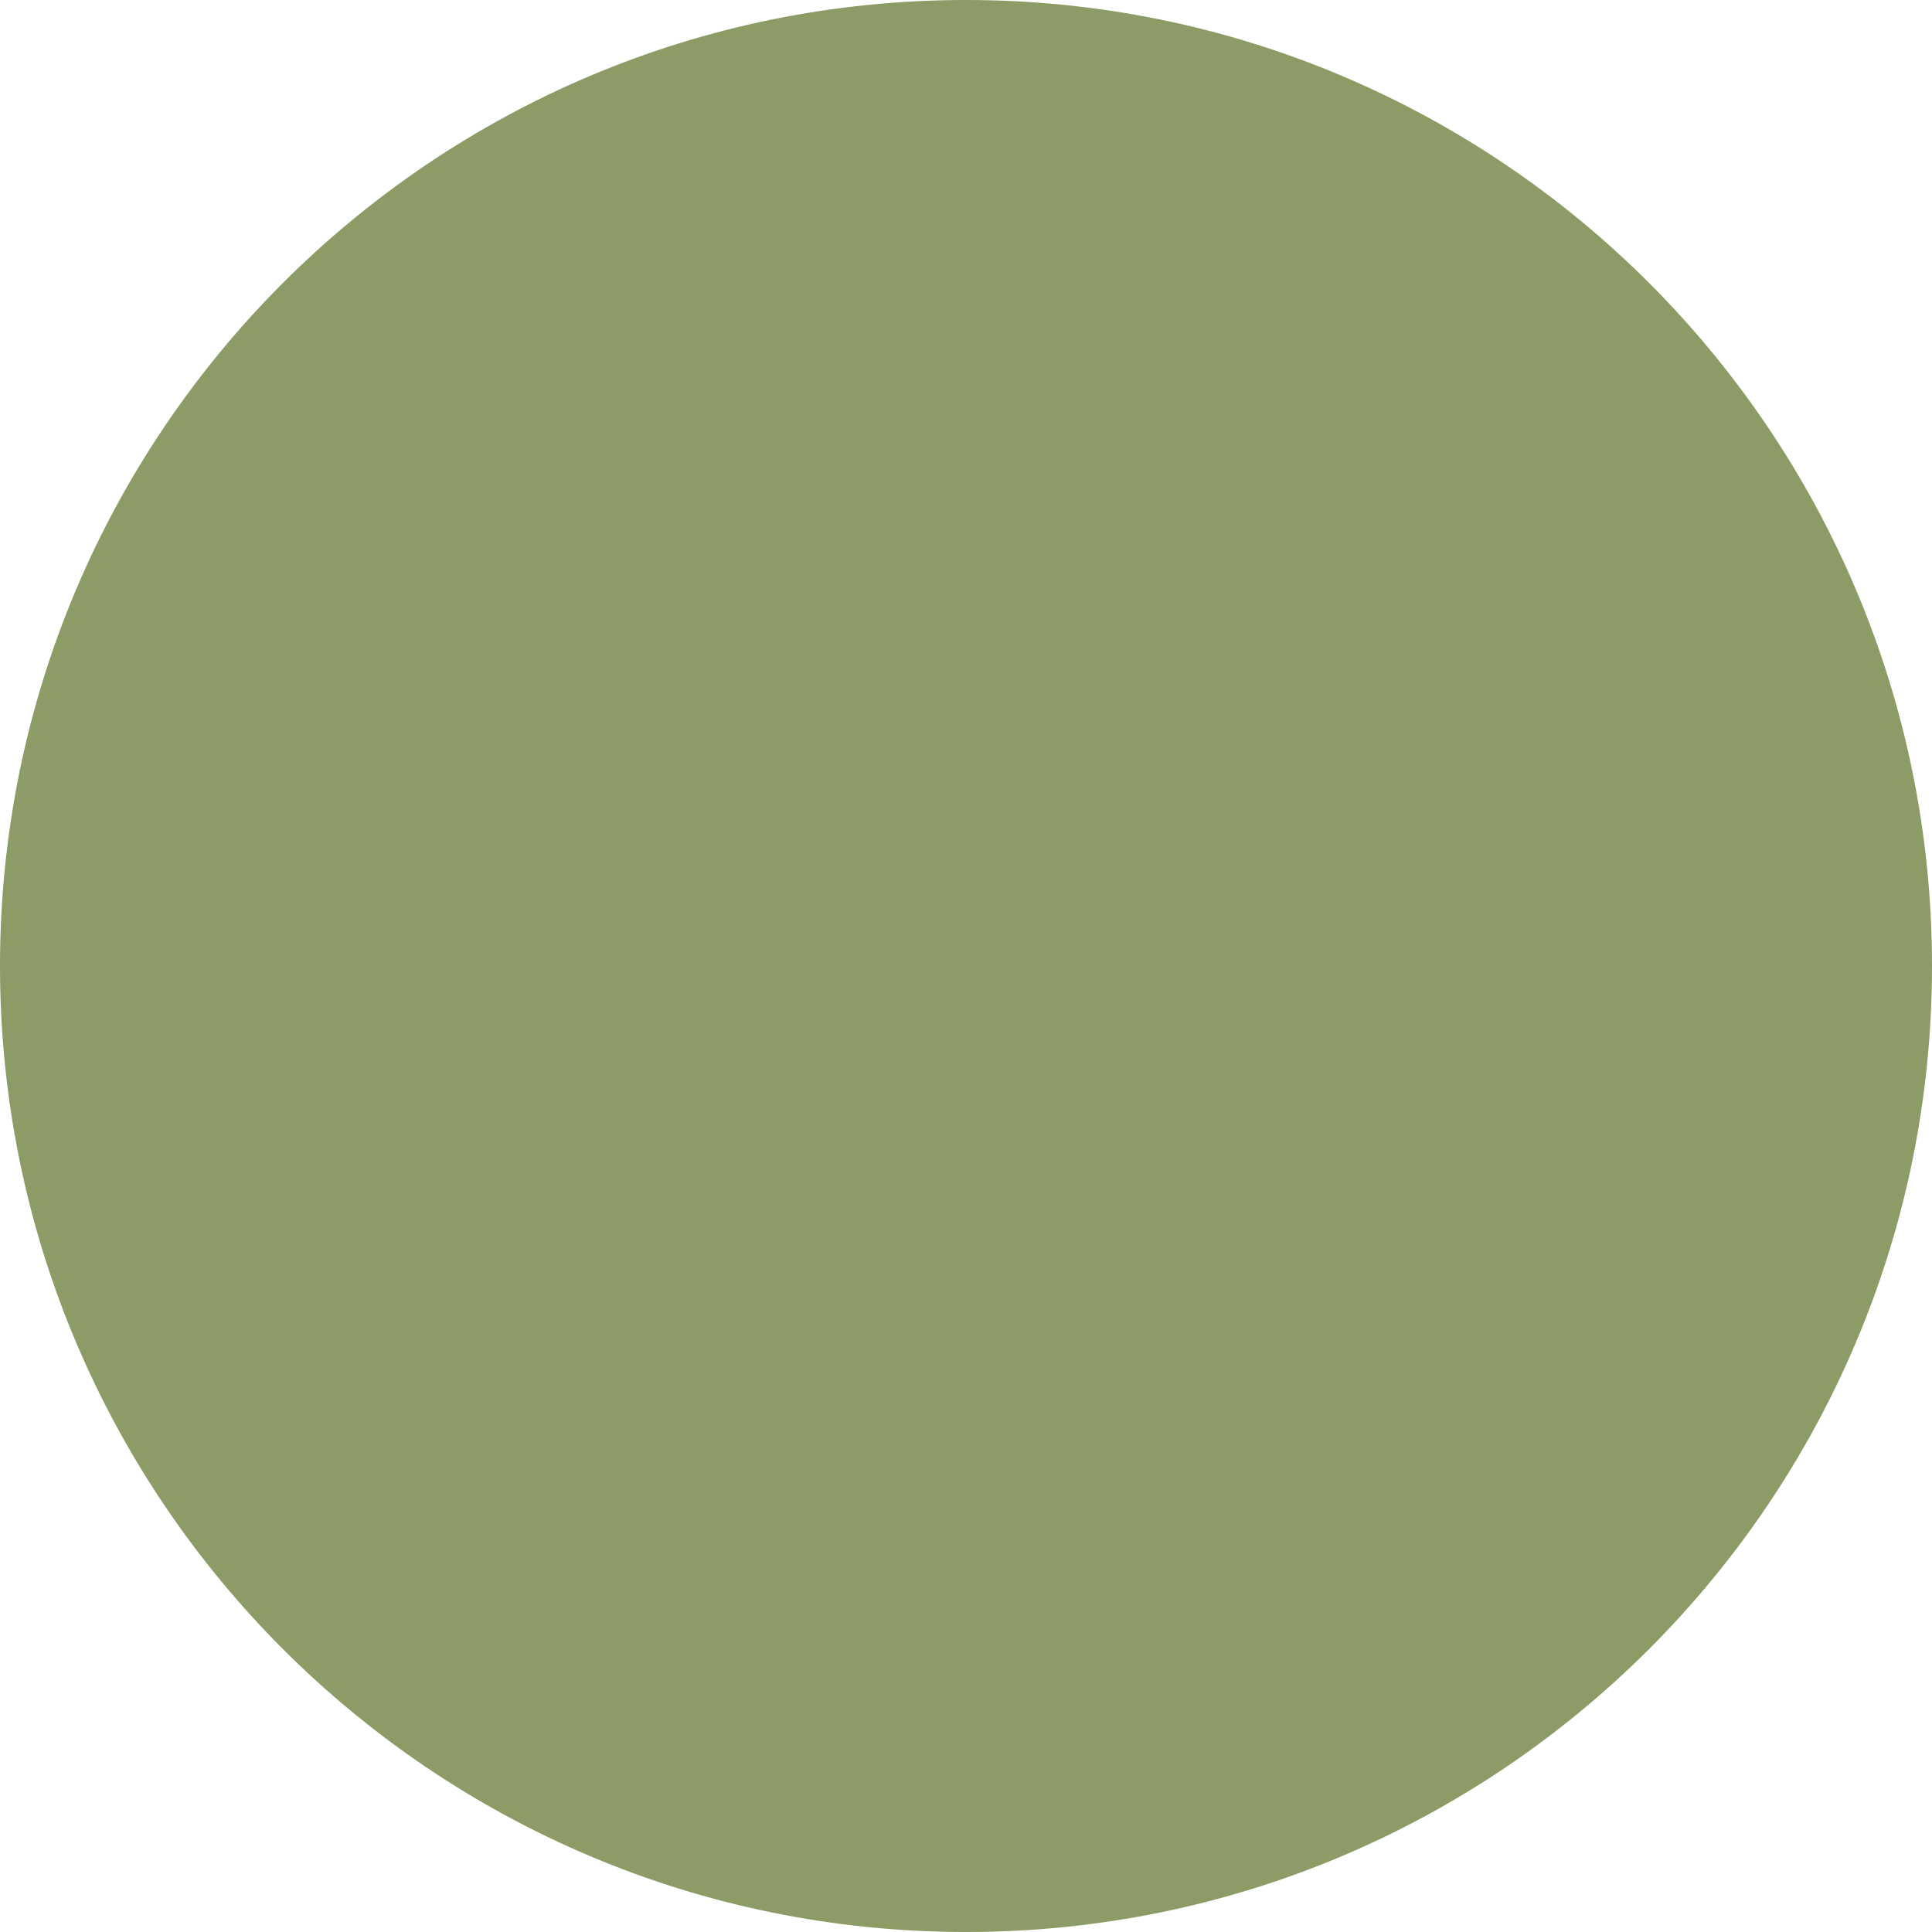
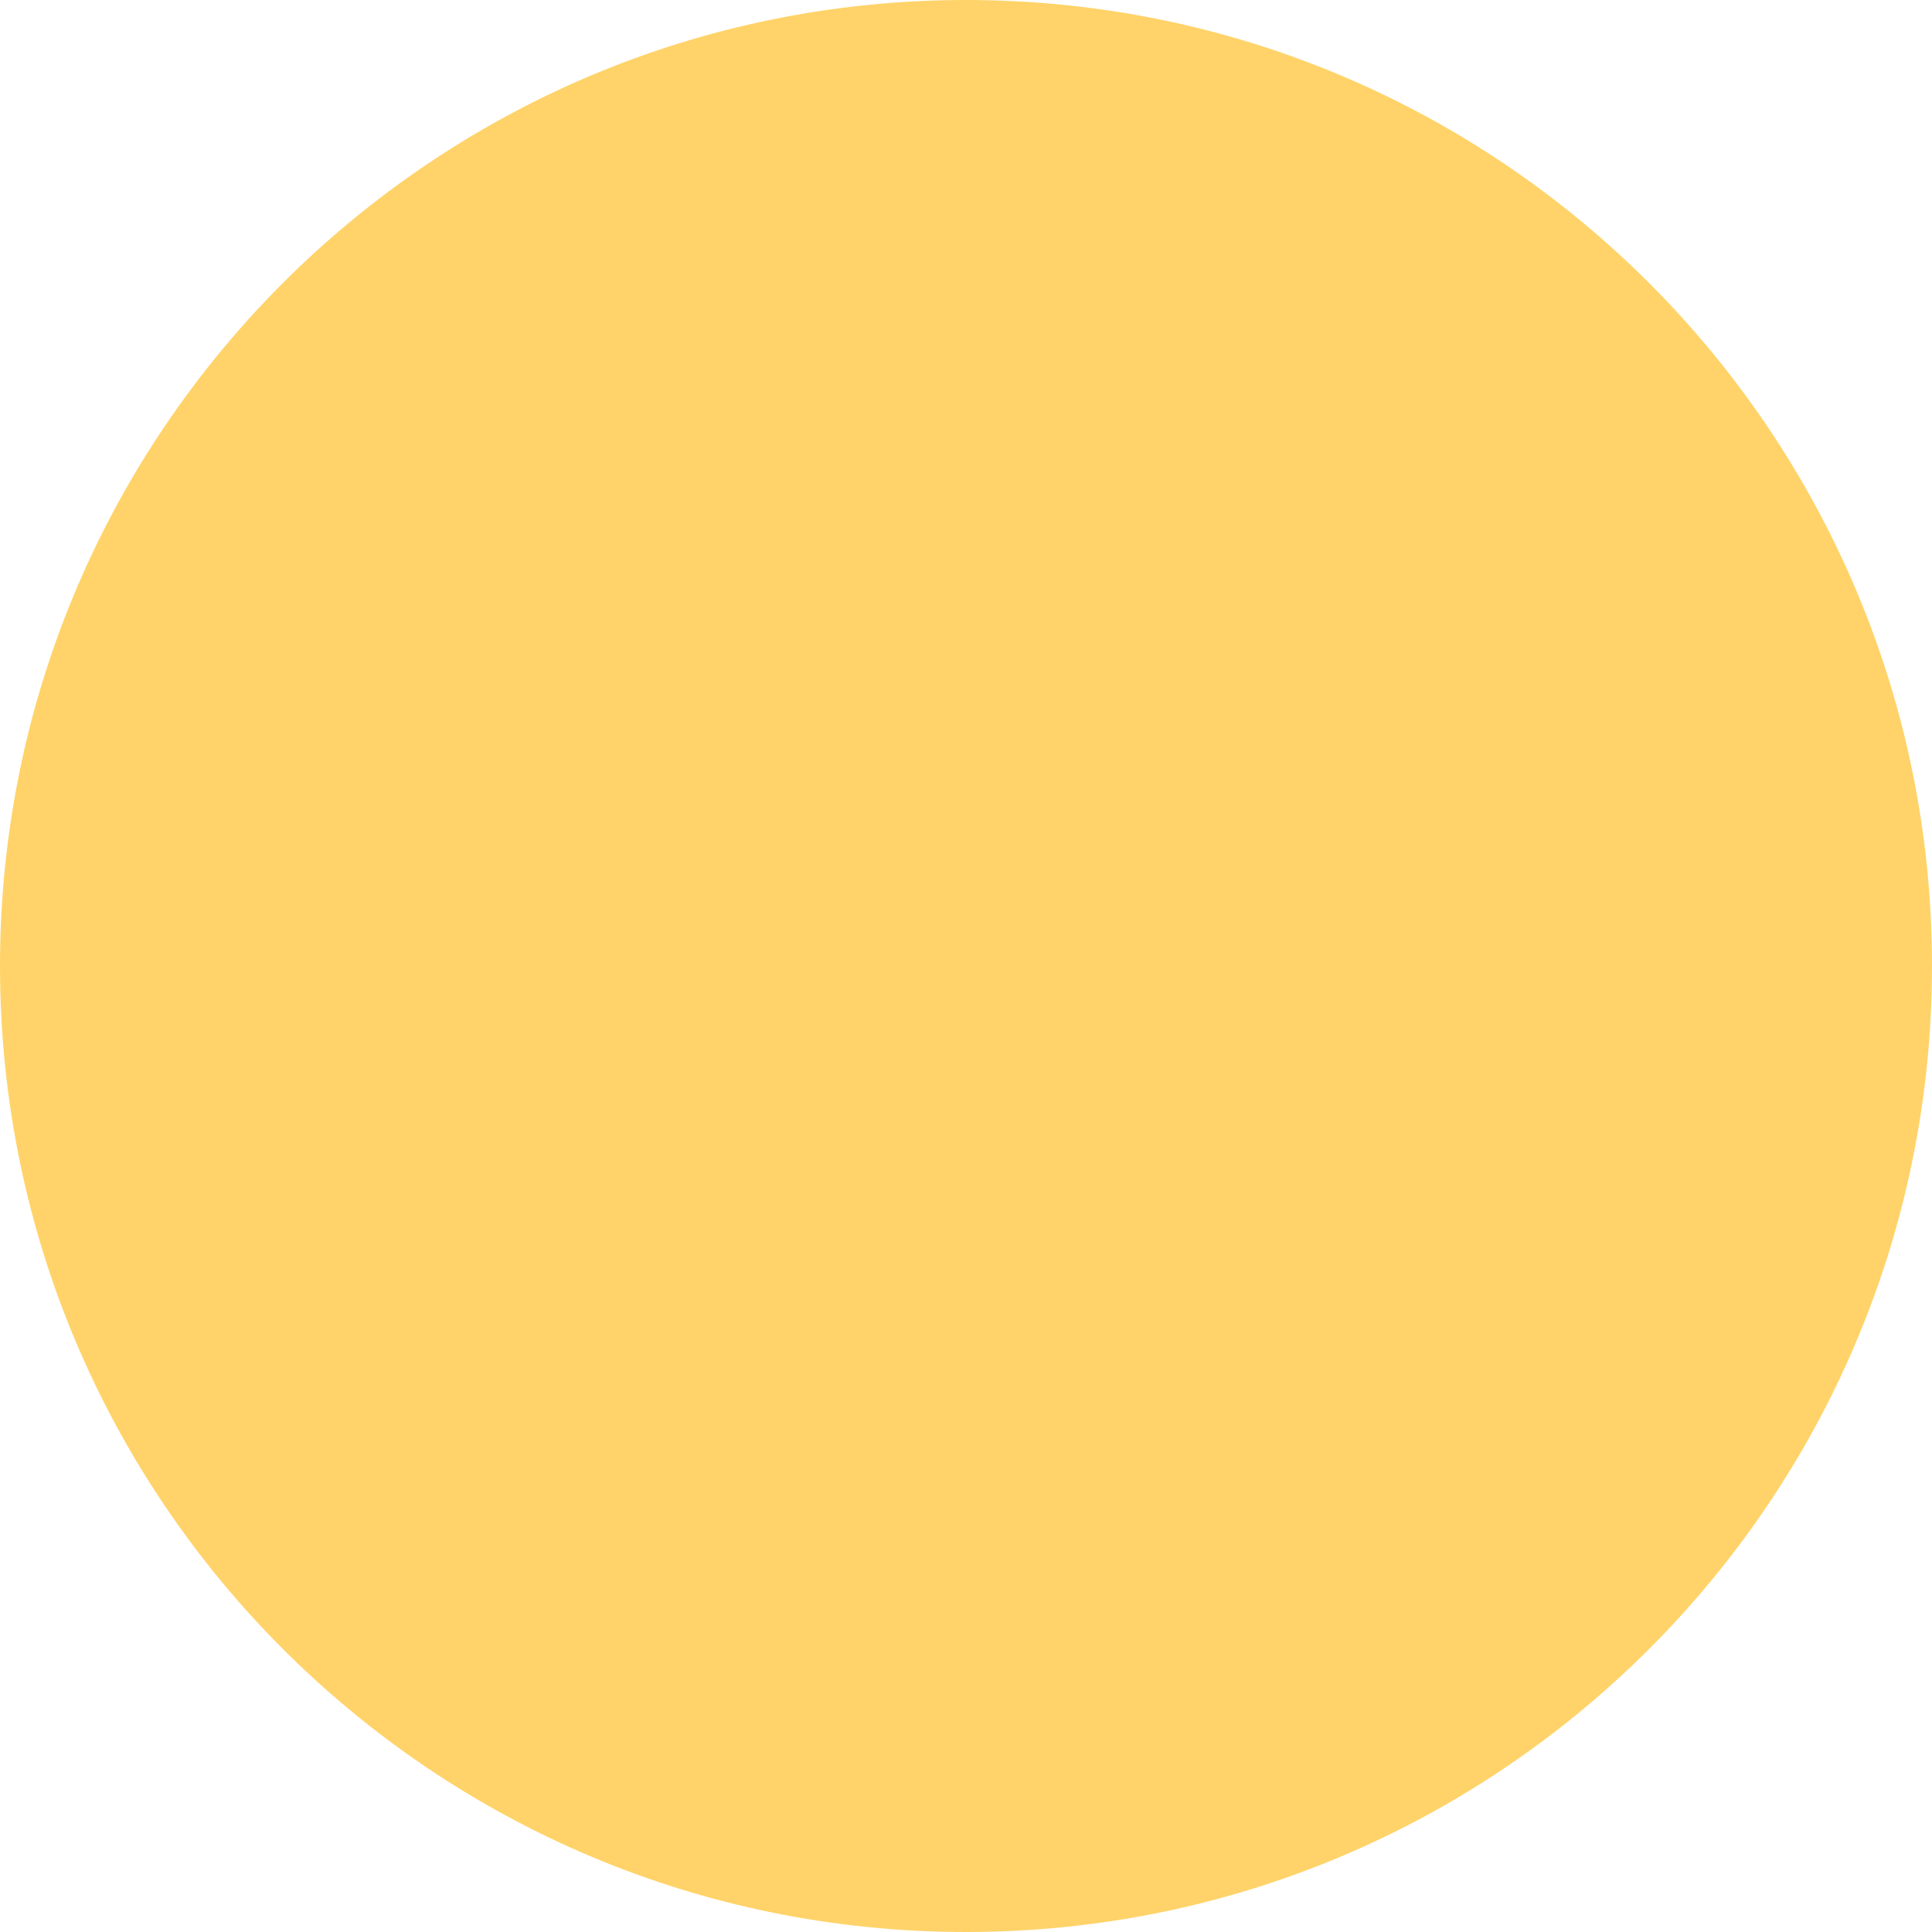
- <svg xmlns="http://www.w3.org/2000/svg" width="20" height="20" viewBox="0 0 20 20" fill="none">
-   <path d="M10 20C15.523 20 20 15.523 20 10C20 4.477 15.523 0 10 0C4.477 0 0 4.477 0 10C0 15.523 4.477 20 10 20Z" fill="#8D9B66" />
+ <svg xmlns="http://www.w3.org/2000/svg" width="23" height="23" viewBox="0 0 23 23" fill="none">
+   <path d="M11.5 23C17.851 23 23 17.851 23 11.5C23 5.149 17.851 0 11.5 0C5.149 0 0 5.149 0 11.5C0 17.851 5.149 23 11.5 23Z" fill="#FFD369" />
</svg>
